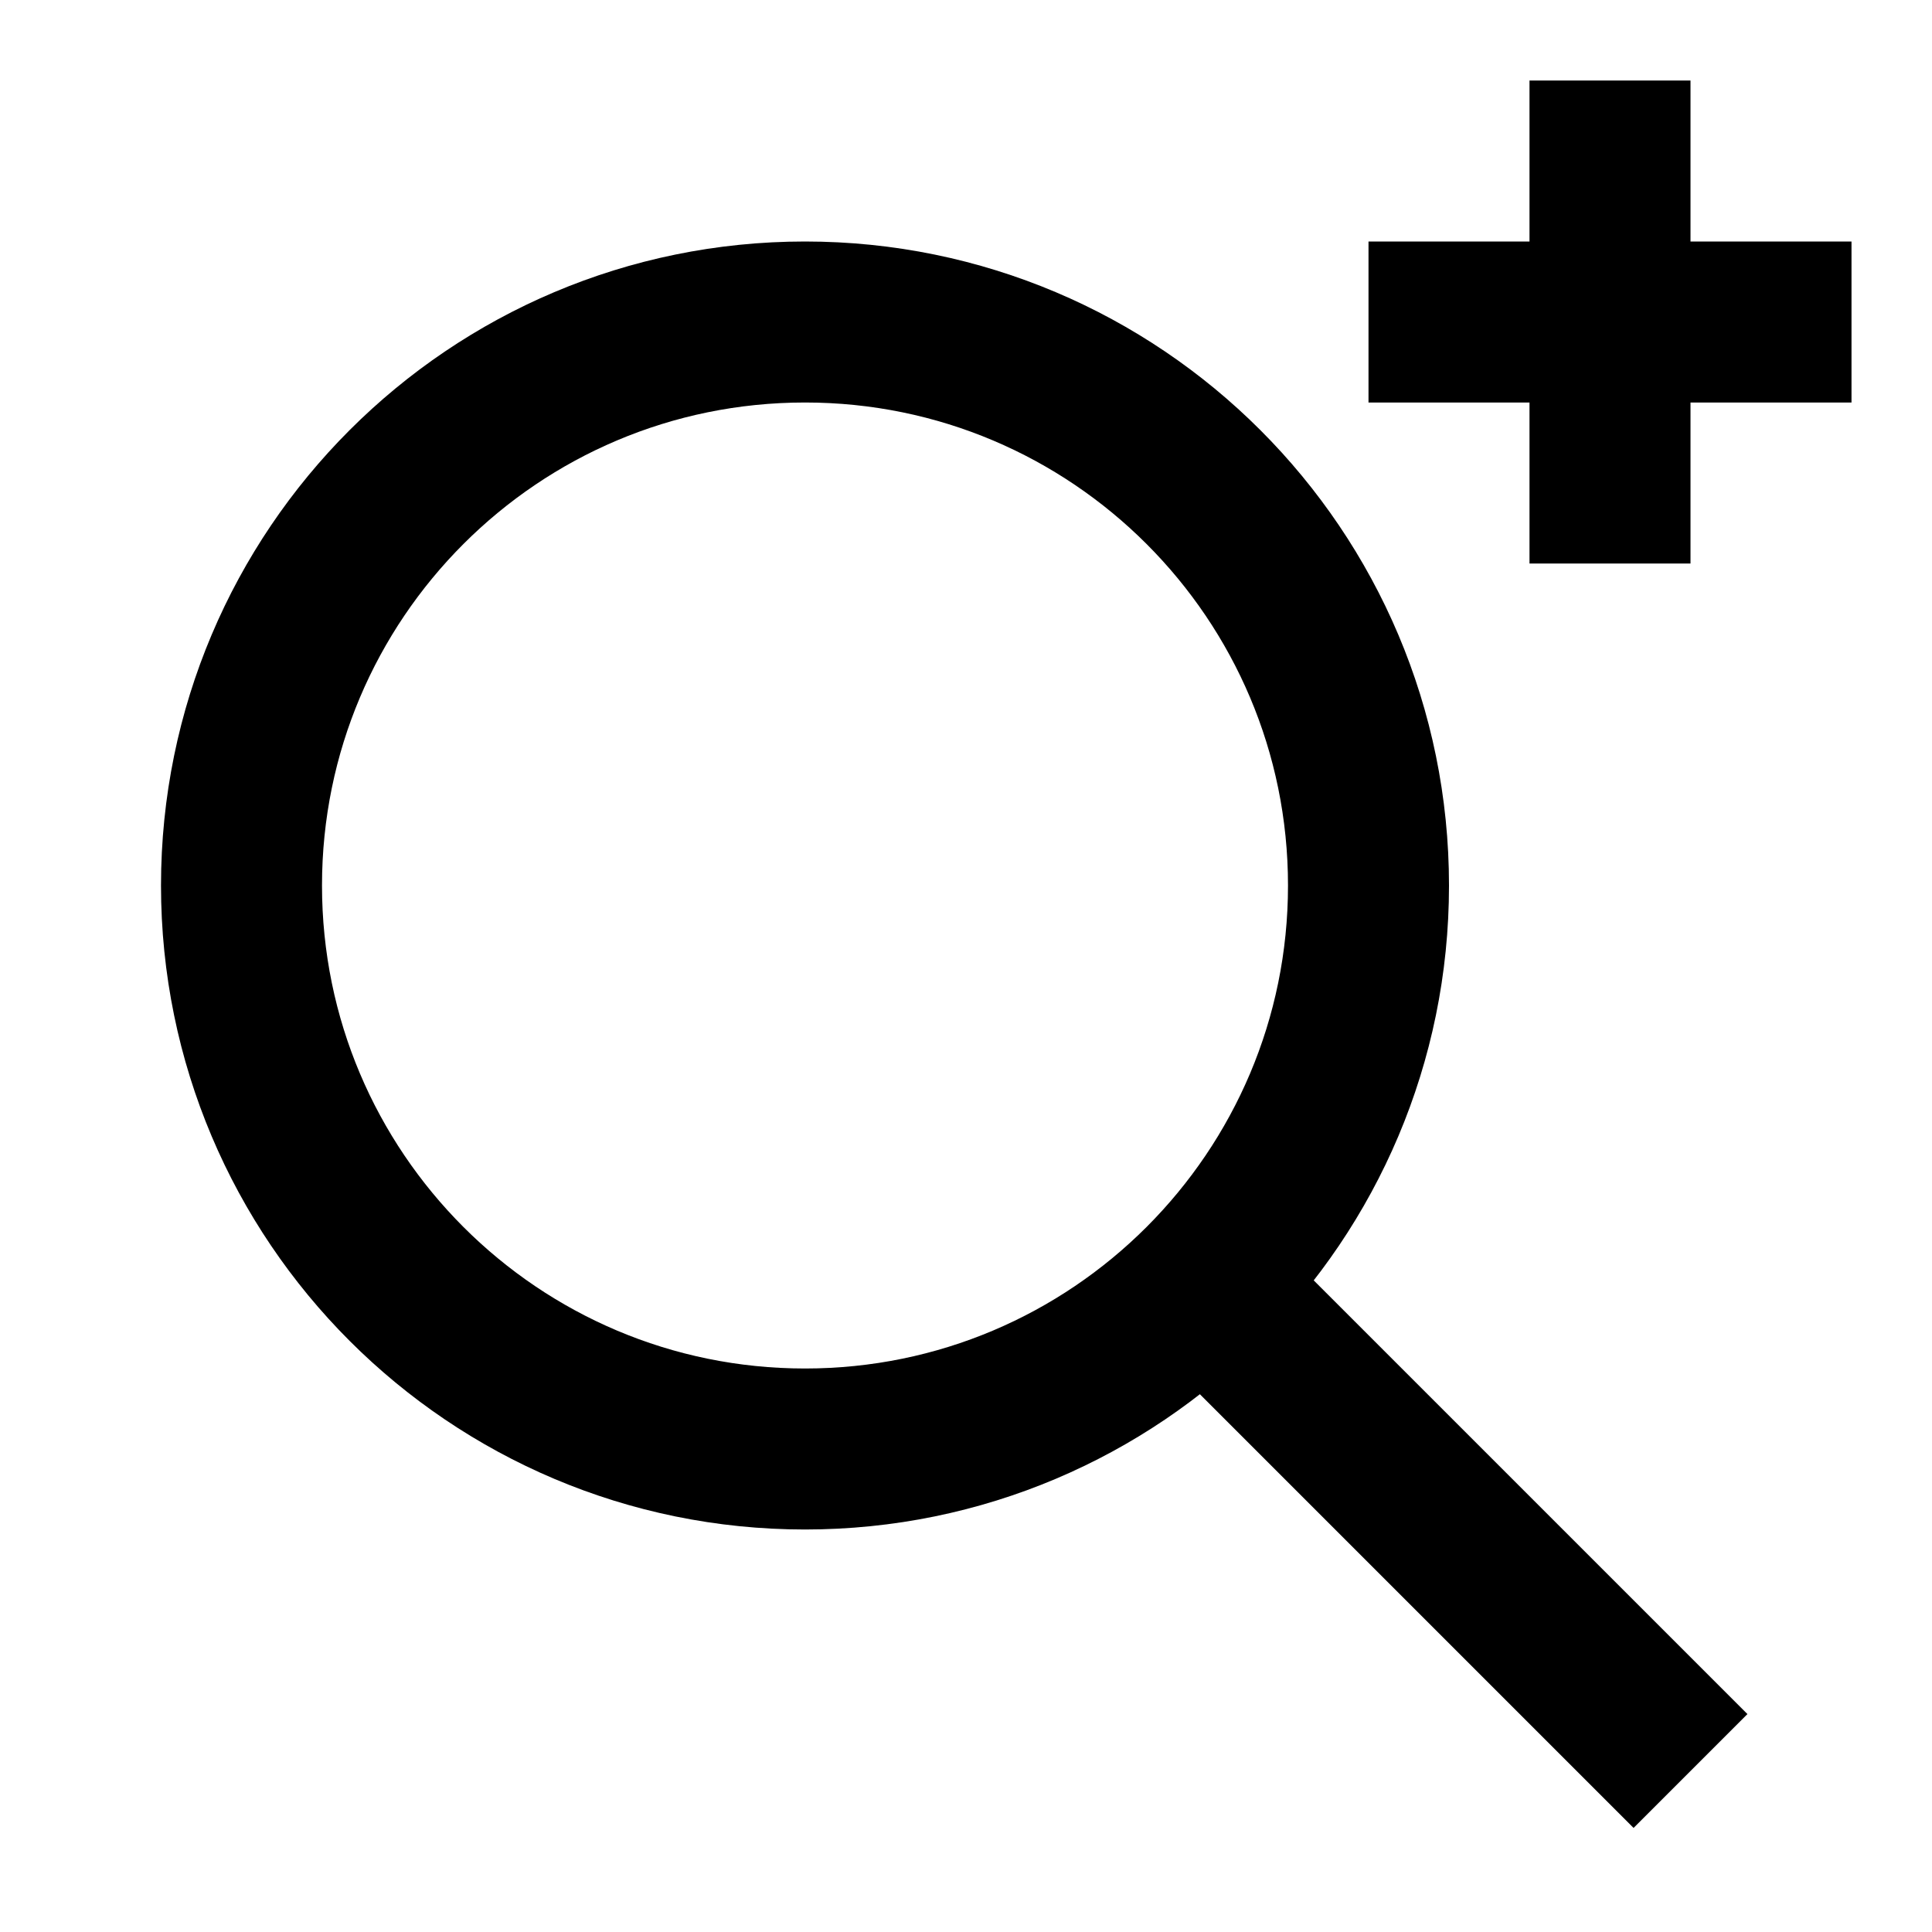
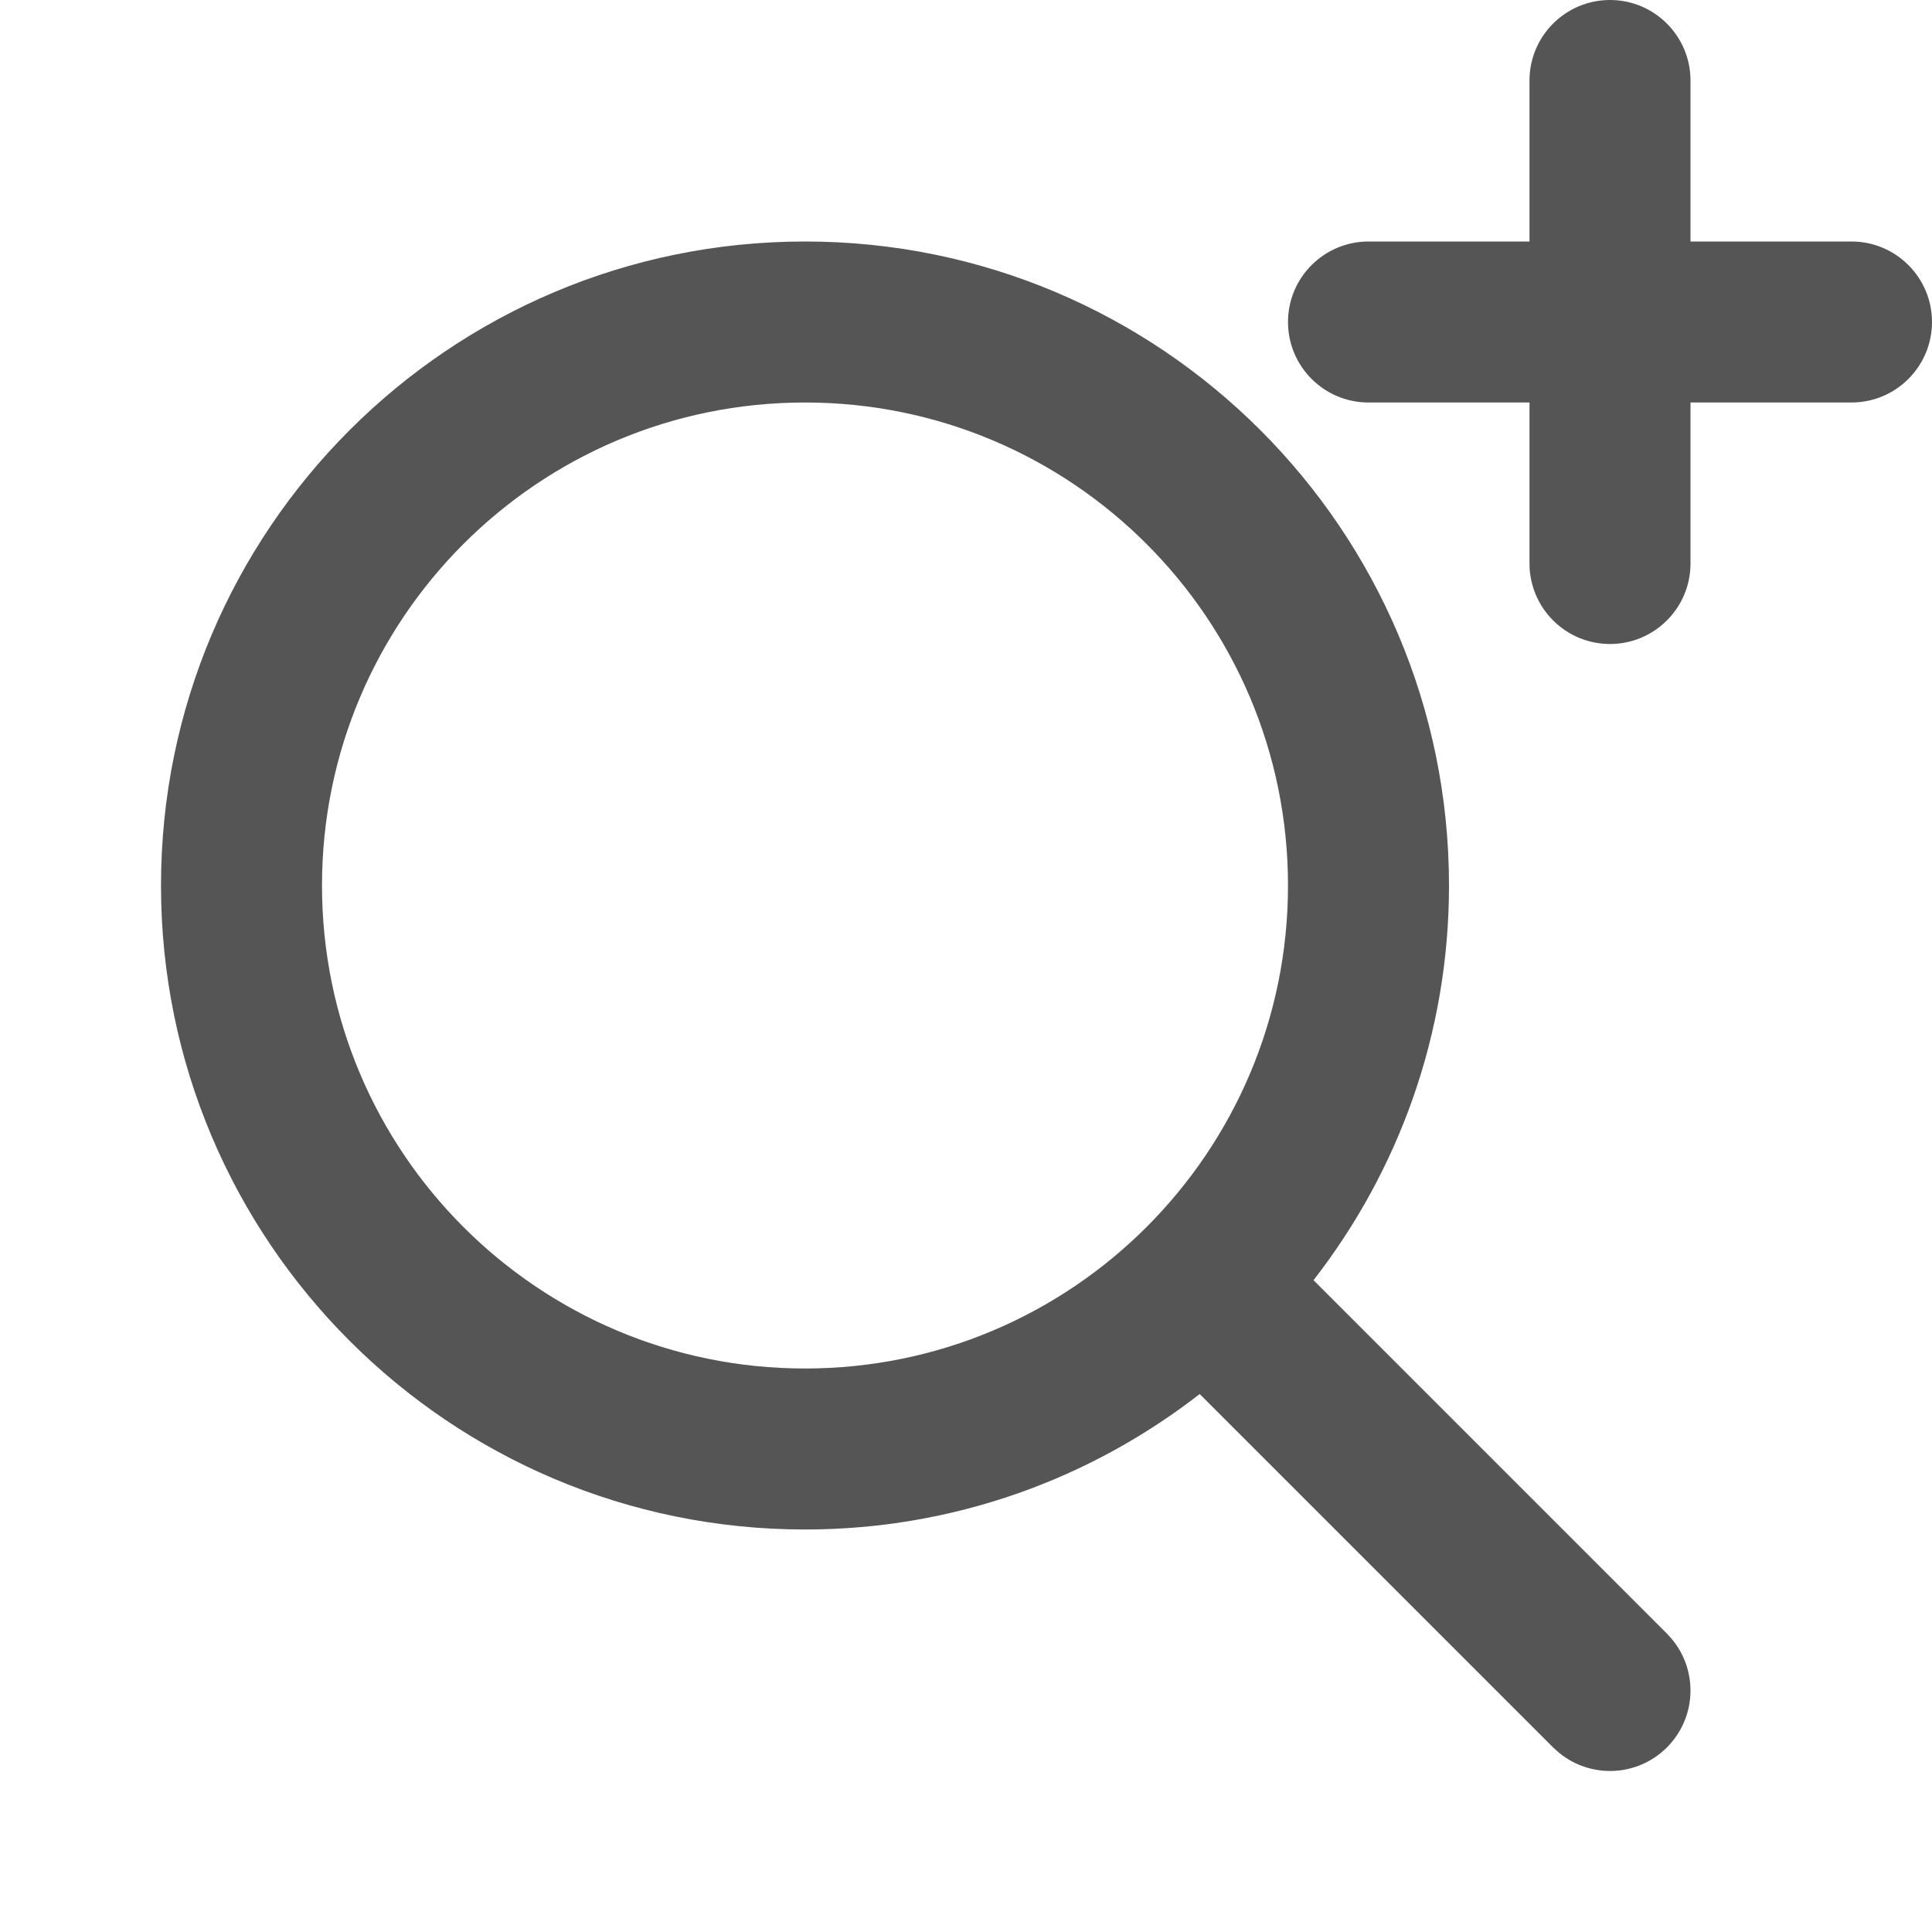
- <svg xmlns="http://www.w3.org/2000/svg" width="24" height="24" viewBox="0 0 24 24">
-   <path fill="none" stroke="#000" stroke-width="2" d="M15,16 L21,22 L15,16 Z M10,18 C13.866,18 17,14.866 17,11 C17,7.134 13.866,4 10,4 C6.134,4 3,7.134 3,11 C3,14.866 6.134,18 10,18 Z M20,1 L20,7 M17,4 L23,4" />
+ <svg xmlns="http://www.w3.org/2000/svg" width="24" height="24" viewBox="0 0 24 24" fill="none">
+   <path d="M16 11C16 7.686 13.314 5 10 5C6.686 5 4 7.686 4 11C4 14.314 6.686 17 10 17C13.314 17 16 14.314 16 11ZM19 7V5H17C16.448 5 16 4.552 16 4C16 3.448 16.448 3 17 3H19V1C19 0.448 19.448 0 20 0C20.552 0 21 0.448 21 1V3H23C23.552 3 24 3.448 24 4C24 4.552 23.552 5 23 5H21V7C21 7.552 20.552 8 20 8C19.448 8 19 7.552 19 7ZM18 11C18 12.849 17.37 14.549 16.317 15.903L20.707 20.293L20.775 20.369C21.096 20.762 21.073 21.341 20.707 21.707C20.341 22.073 19.762 22.096 19.369 21.775L19.293 21.707L14.903 17.317C13.549 18.37 11.849 19 10 19C5.582 19 2 15.418 2 11C2 6.582 5.582 3 10 3C14.418 3 18 6.582 18 11Z" fill="#555555" />
</svg>
